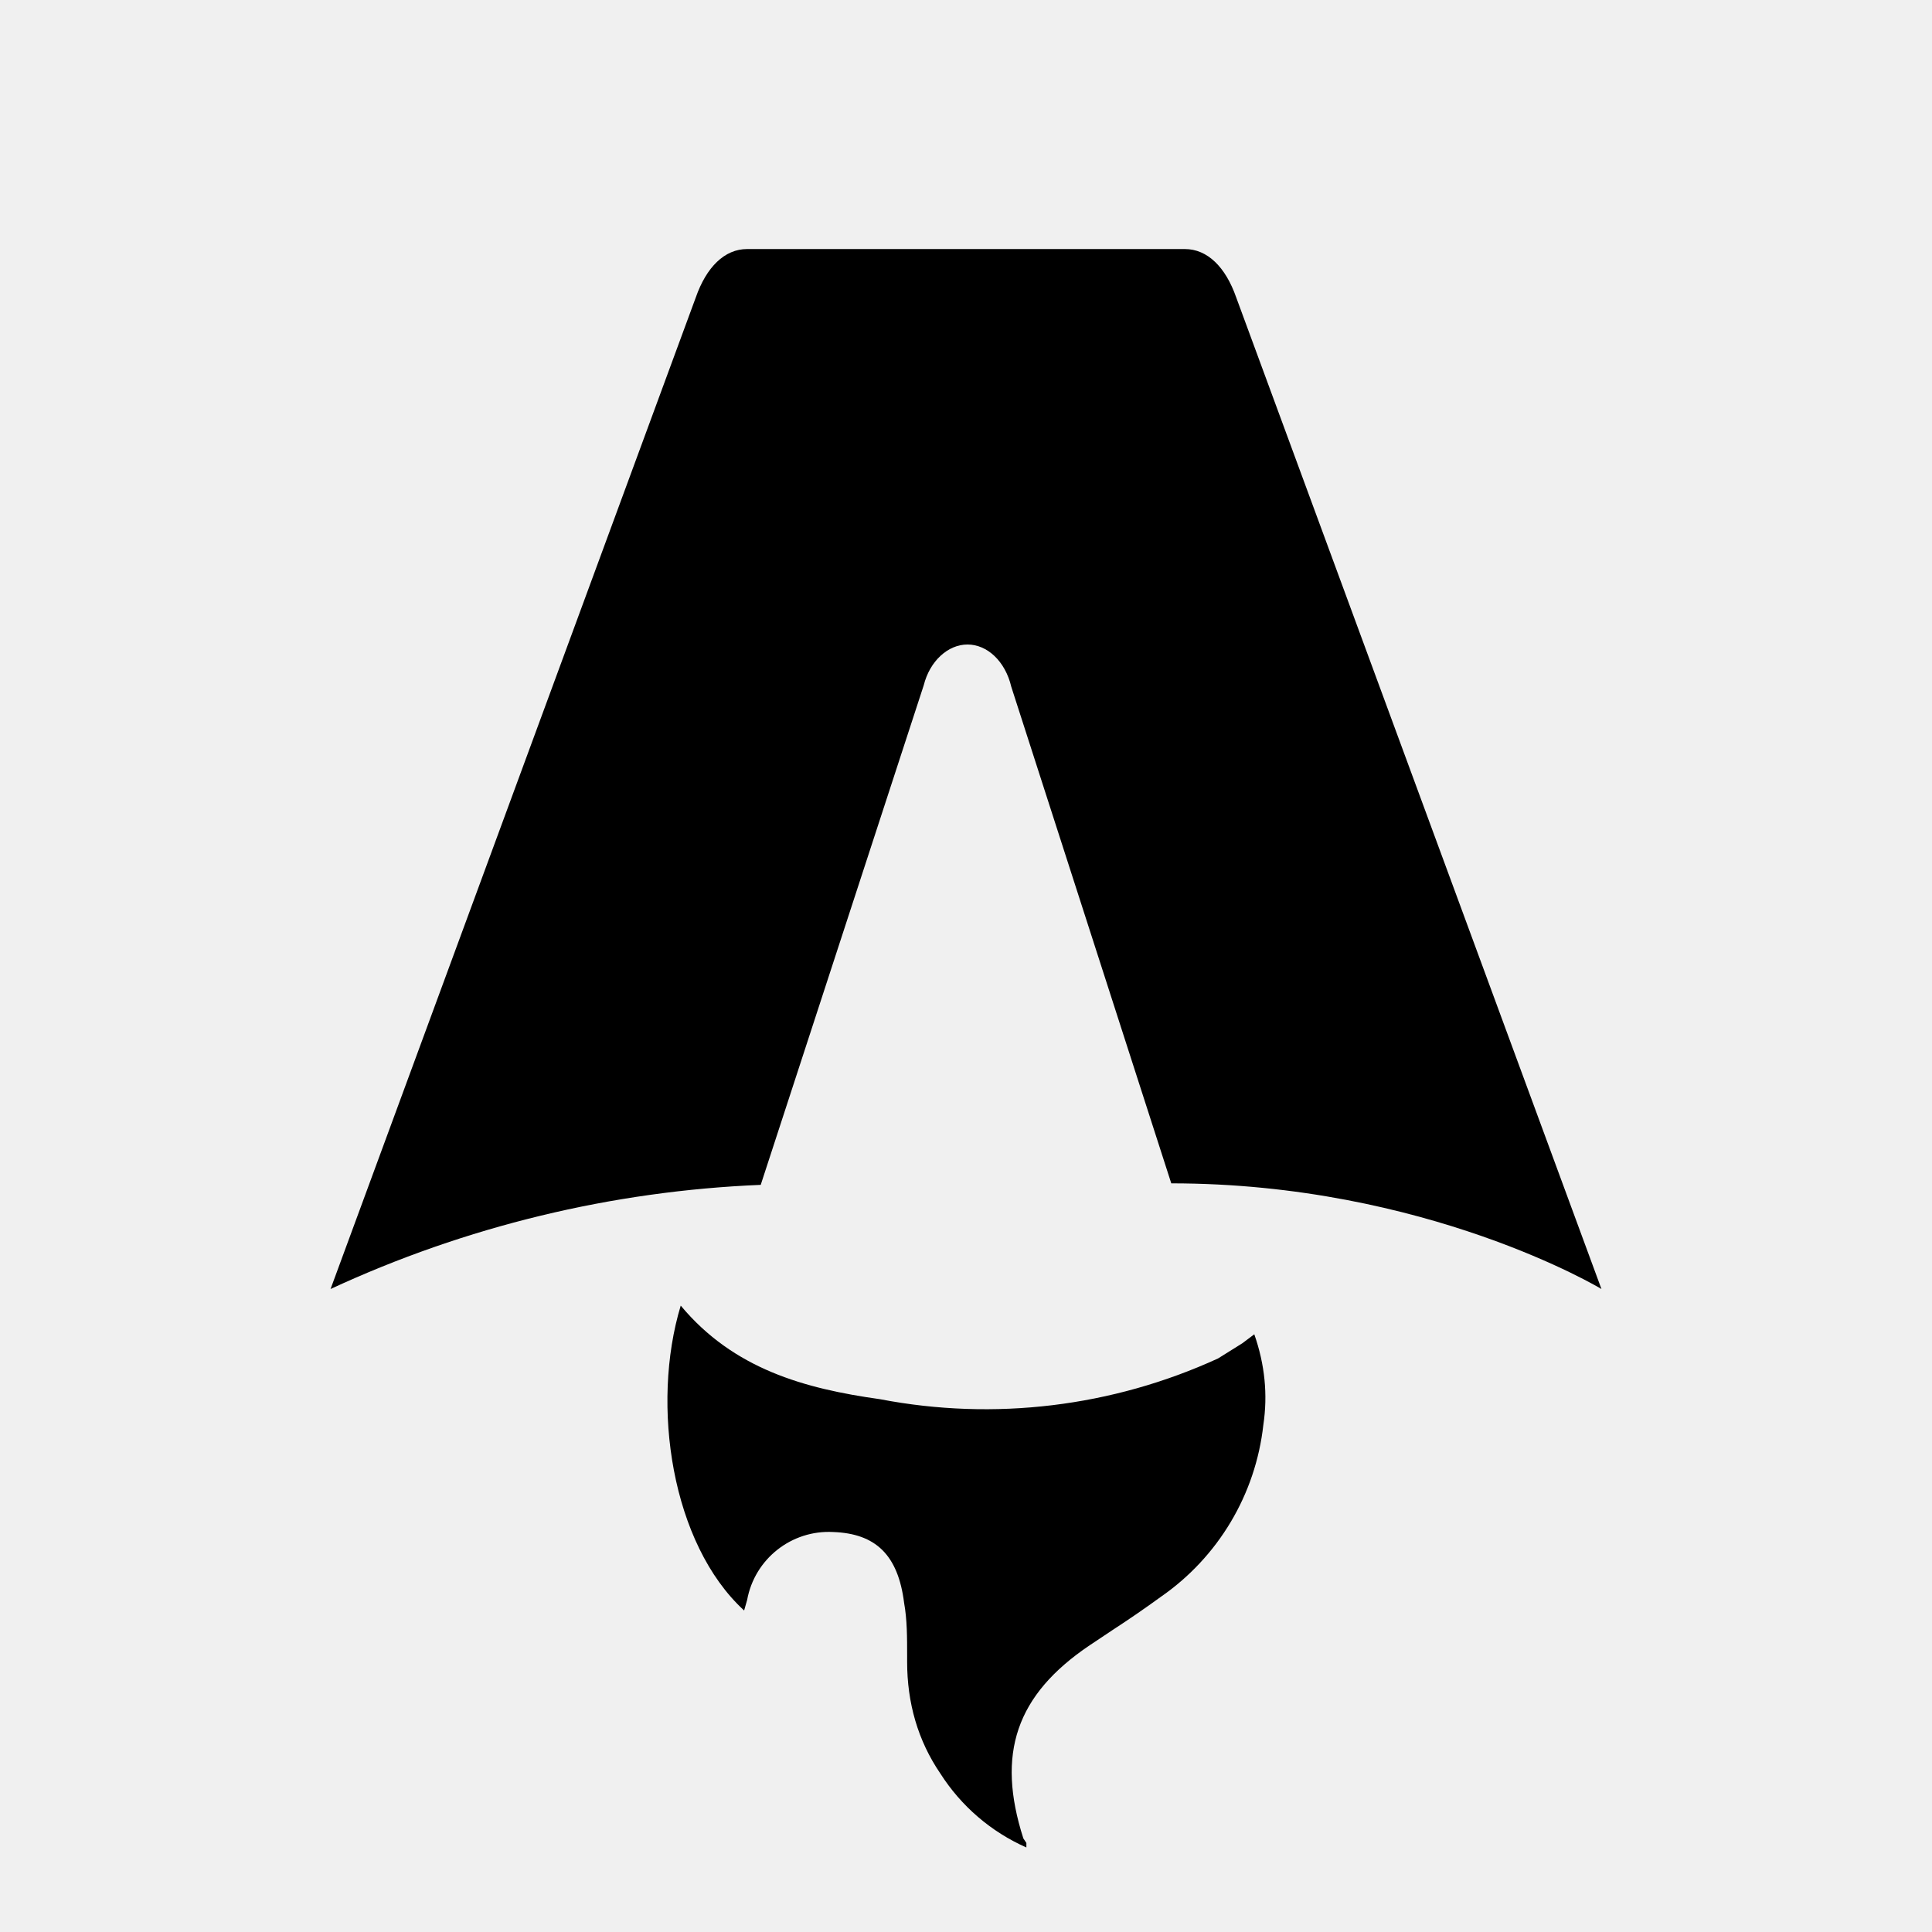
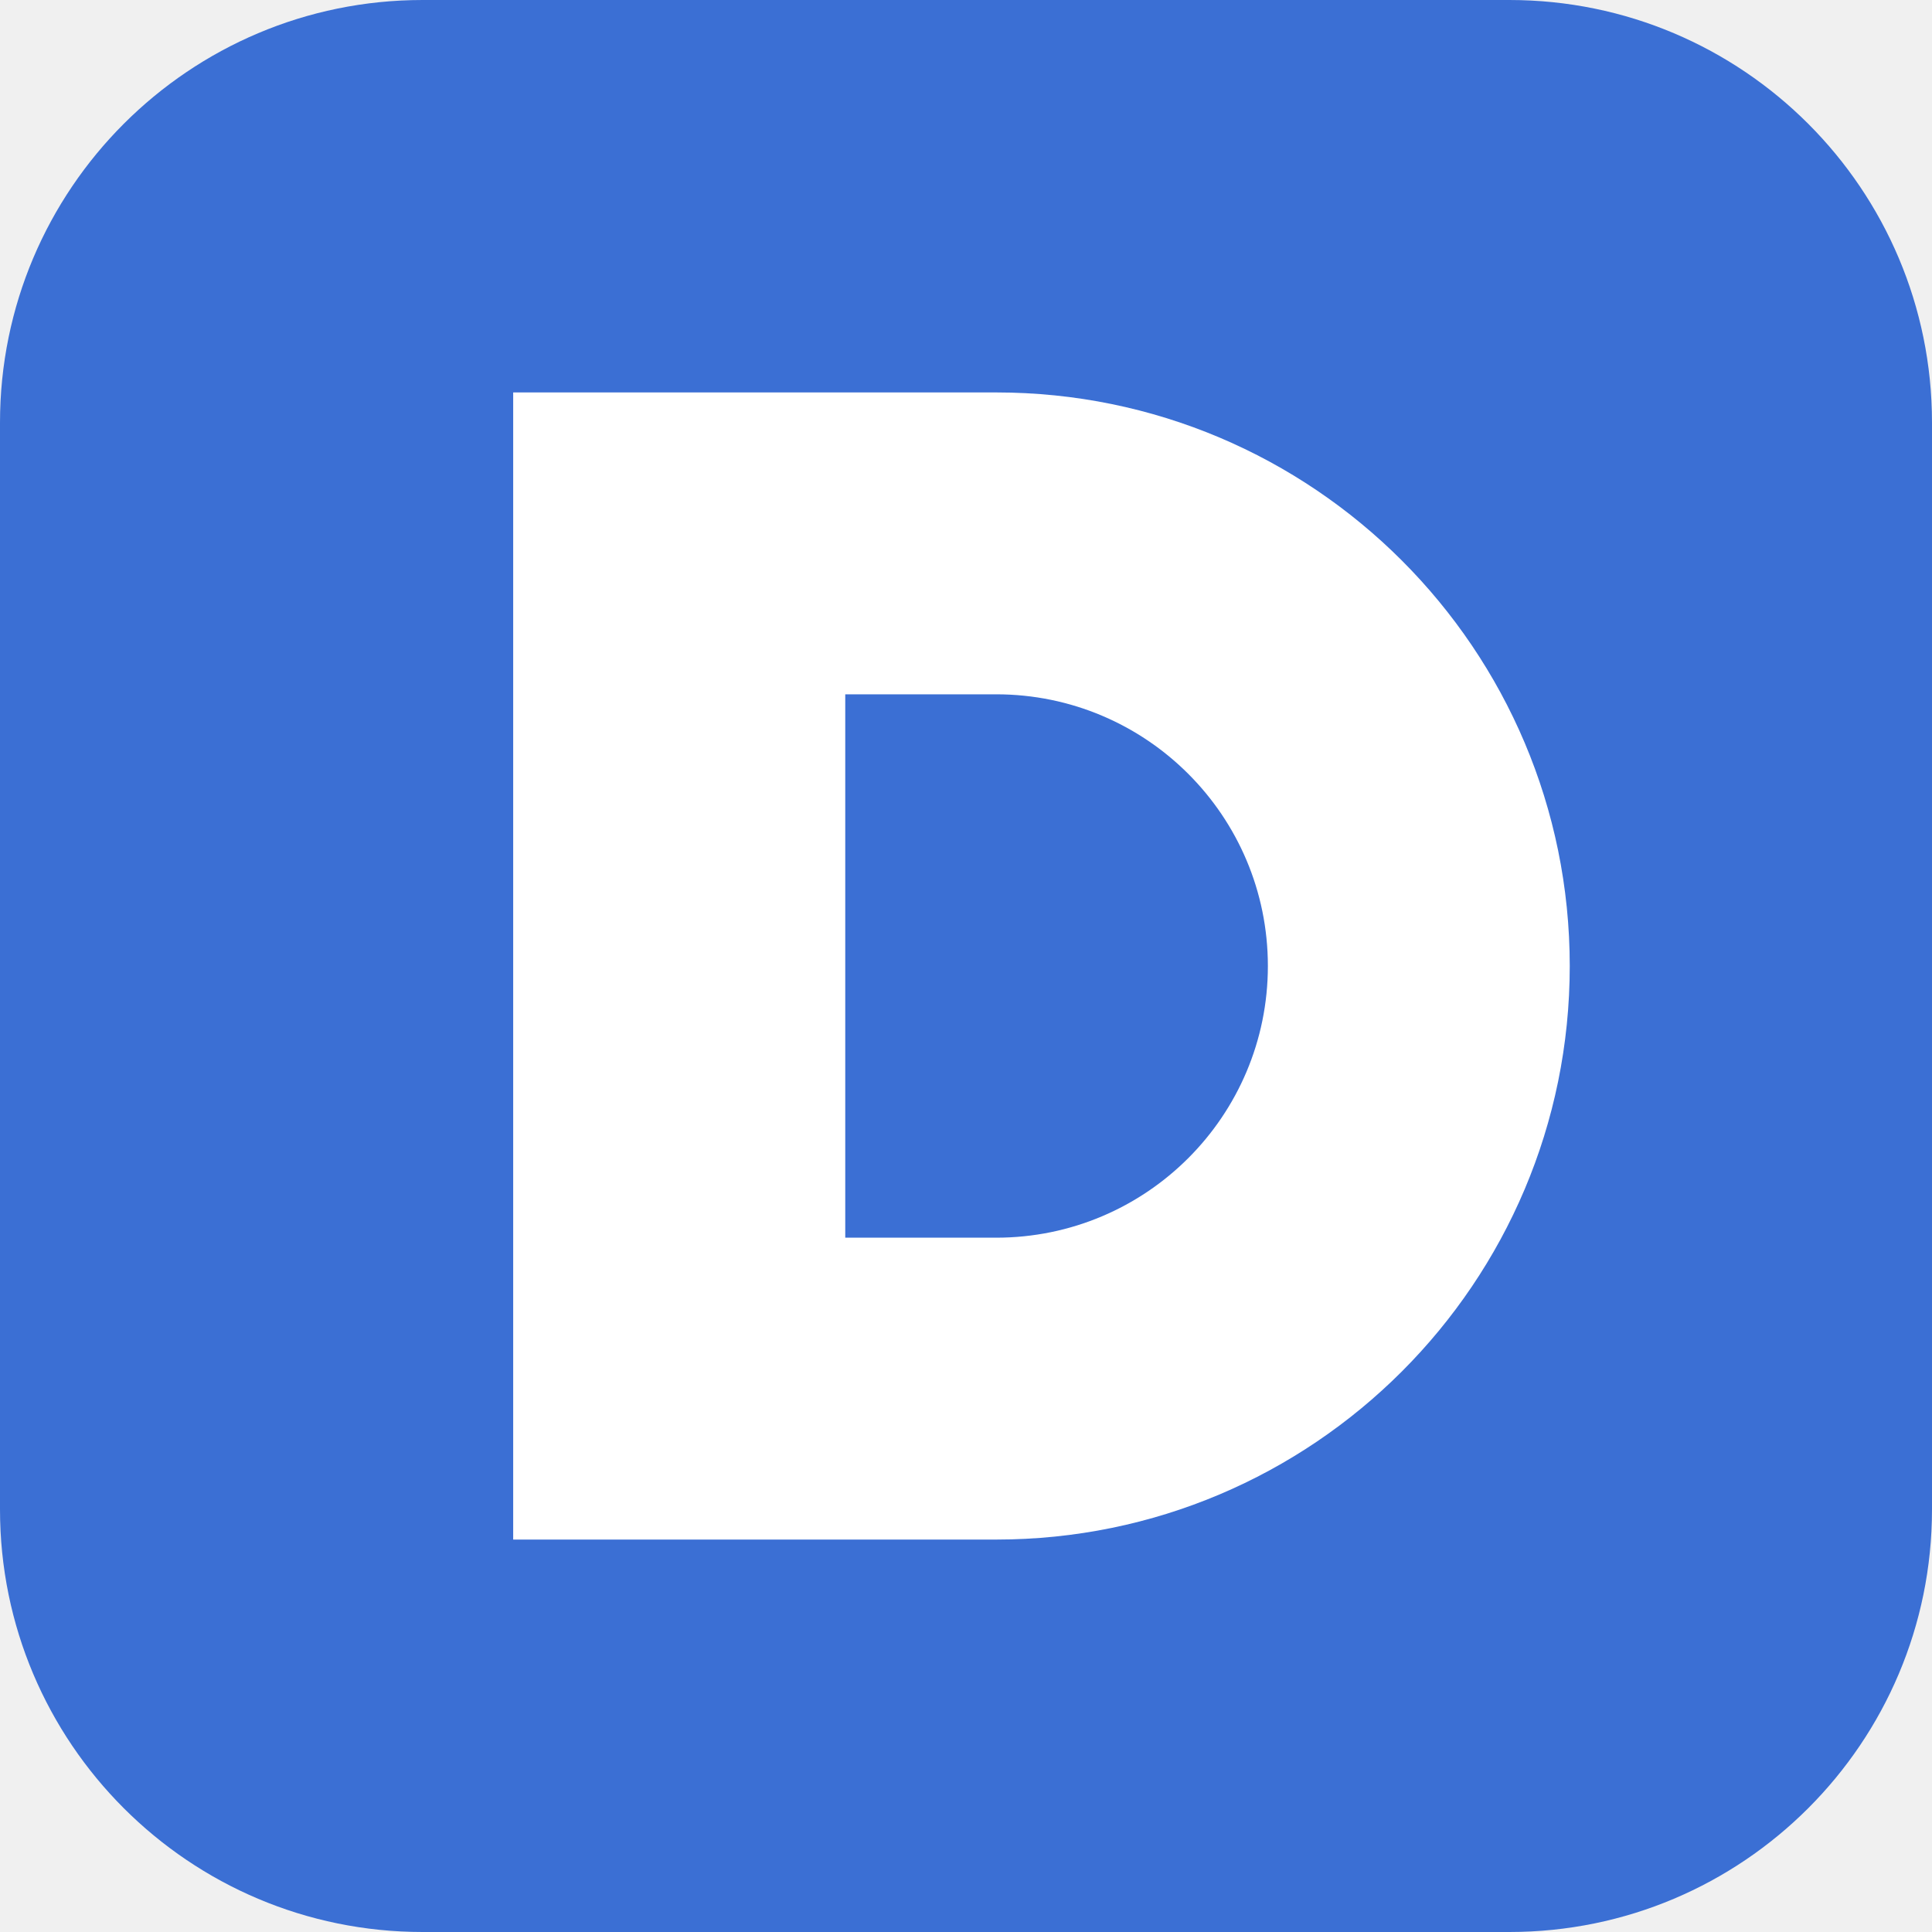
- <svg xmlns="http://www.w3.org/2000/svg" fill="none" viewBox="0 0 128 128">
-   <path d="M50.4 78.5a75.1 75.1 0 0 0-28.5 6.9l24.2-65.7c.7-2 1.9-3.2 3.4-3.2h29c1.5 0 2.7 1.2 3.4 3.2l24.2 65.7s-11.6-7-28.5-7L67 45.5c-.4-1.7-1.6-2.8-2.9-2.8-1.3 0-2.5 1.1-2.9 2.7L50.4 78.5Zm-1.1 28.2Zm-4.2-20.2c-2 6.6-.6 15.8 4.2 20.2a17.5 17.5 0 0 1 .2-.7 5.5 5.5 0 0 1 5.7-4.5c2.8.1 4.3 1.5 4.7 4.7.2 1.1.2 2.3.2 3.5v.4c0 2.7.7 5.2 2.2 7.4a13 13 0 0 0 5.7 4.9v-.3l-.2-.3c-1.8-5.6-.5-9.5 4.4-12.8l1.5-1a73 73 0 0 0 3.2-2.2 16 16 0 0 0 6.8-11.4c.3-2 .1-4-.6-6l-.8.6-1.6 1a37 37 0 0 1-22.4 2.7c-5-.7-9.7-2-13.2-6.2Z" />
-   <style>
-         path { fill: #000; }
-         @media (prefers-color-scheme: dark) {
-             path { fill: #FFF; }
-         }
-     </style>
+ <svg xmlns="http://www.w3.org/2000/svg" viewBox="0 0 128 128">
+   <rect width="128" height="128" rx="28" fill="#3b6fd4" />
+   <path fill="#fff" fill-rule="evenodd" d="M34 26h32a38 38 0 0 1 0 76H34zm22 20h10a18 18 0 0 1 0 36H56z" />
</svg>
